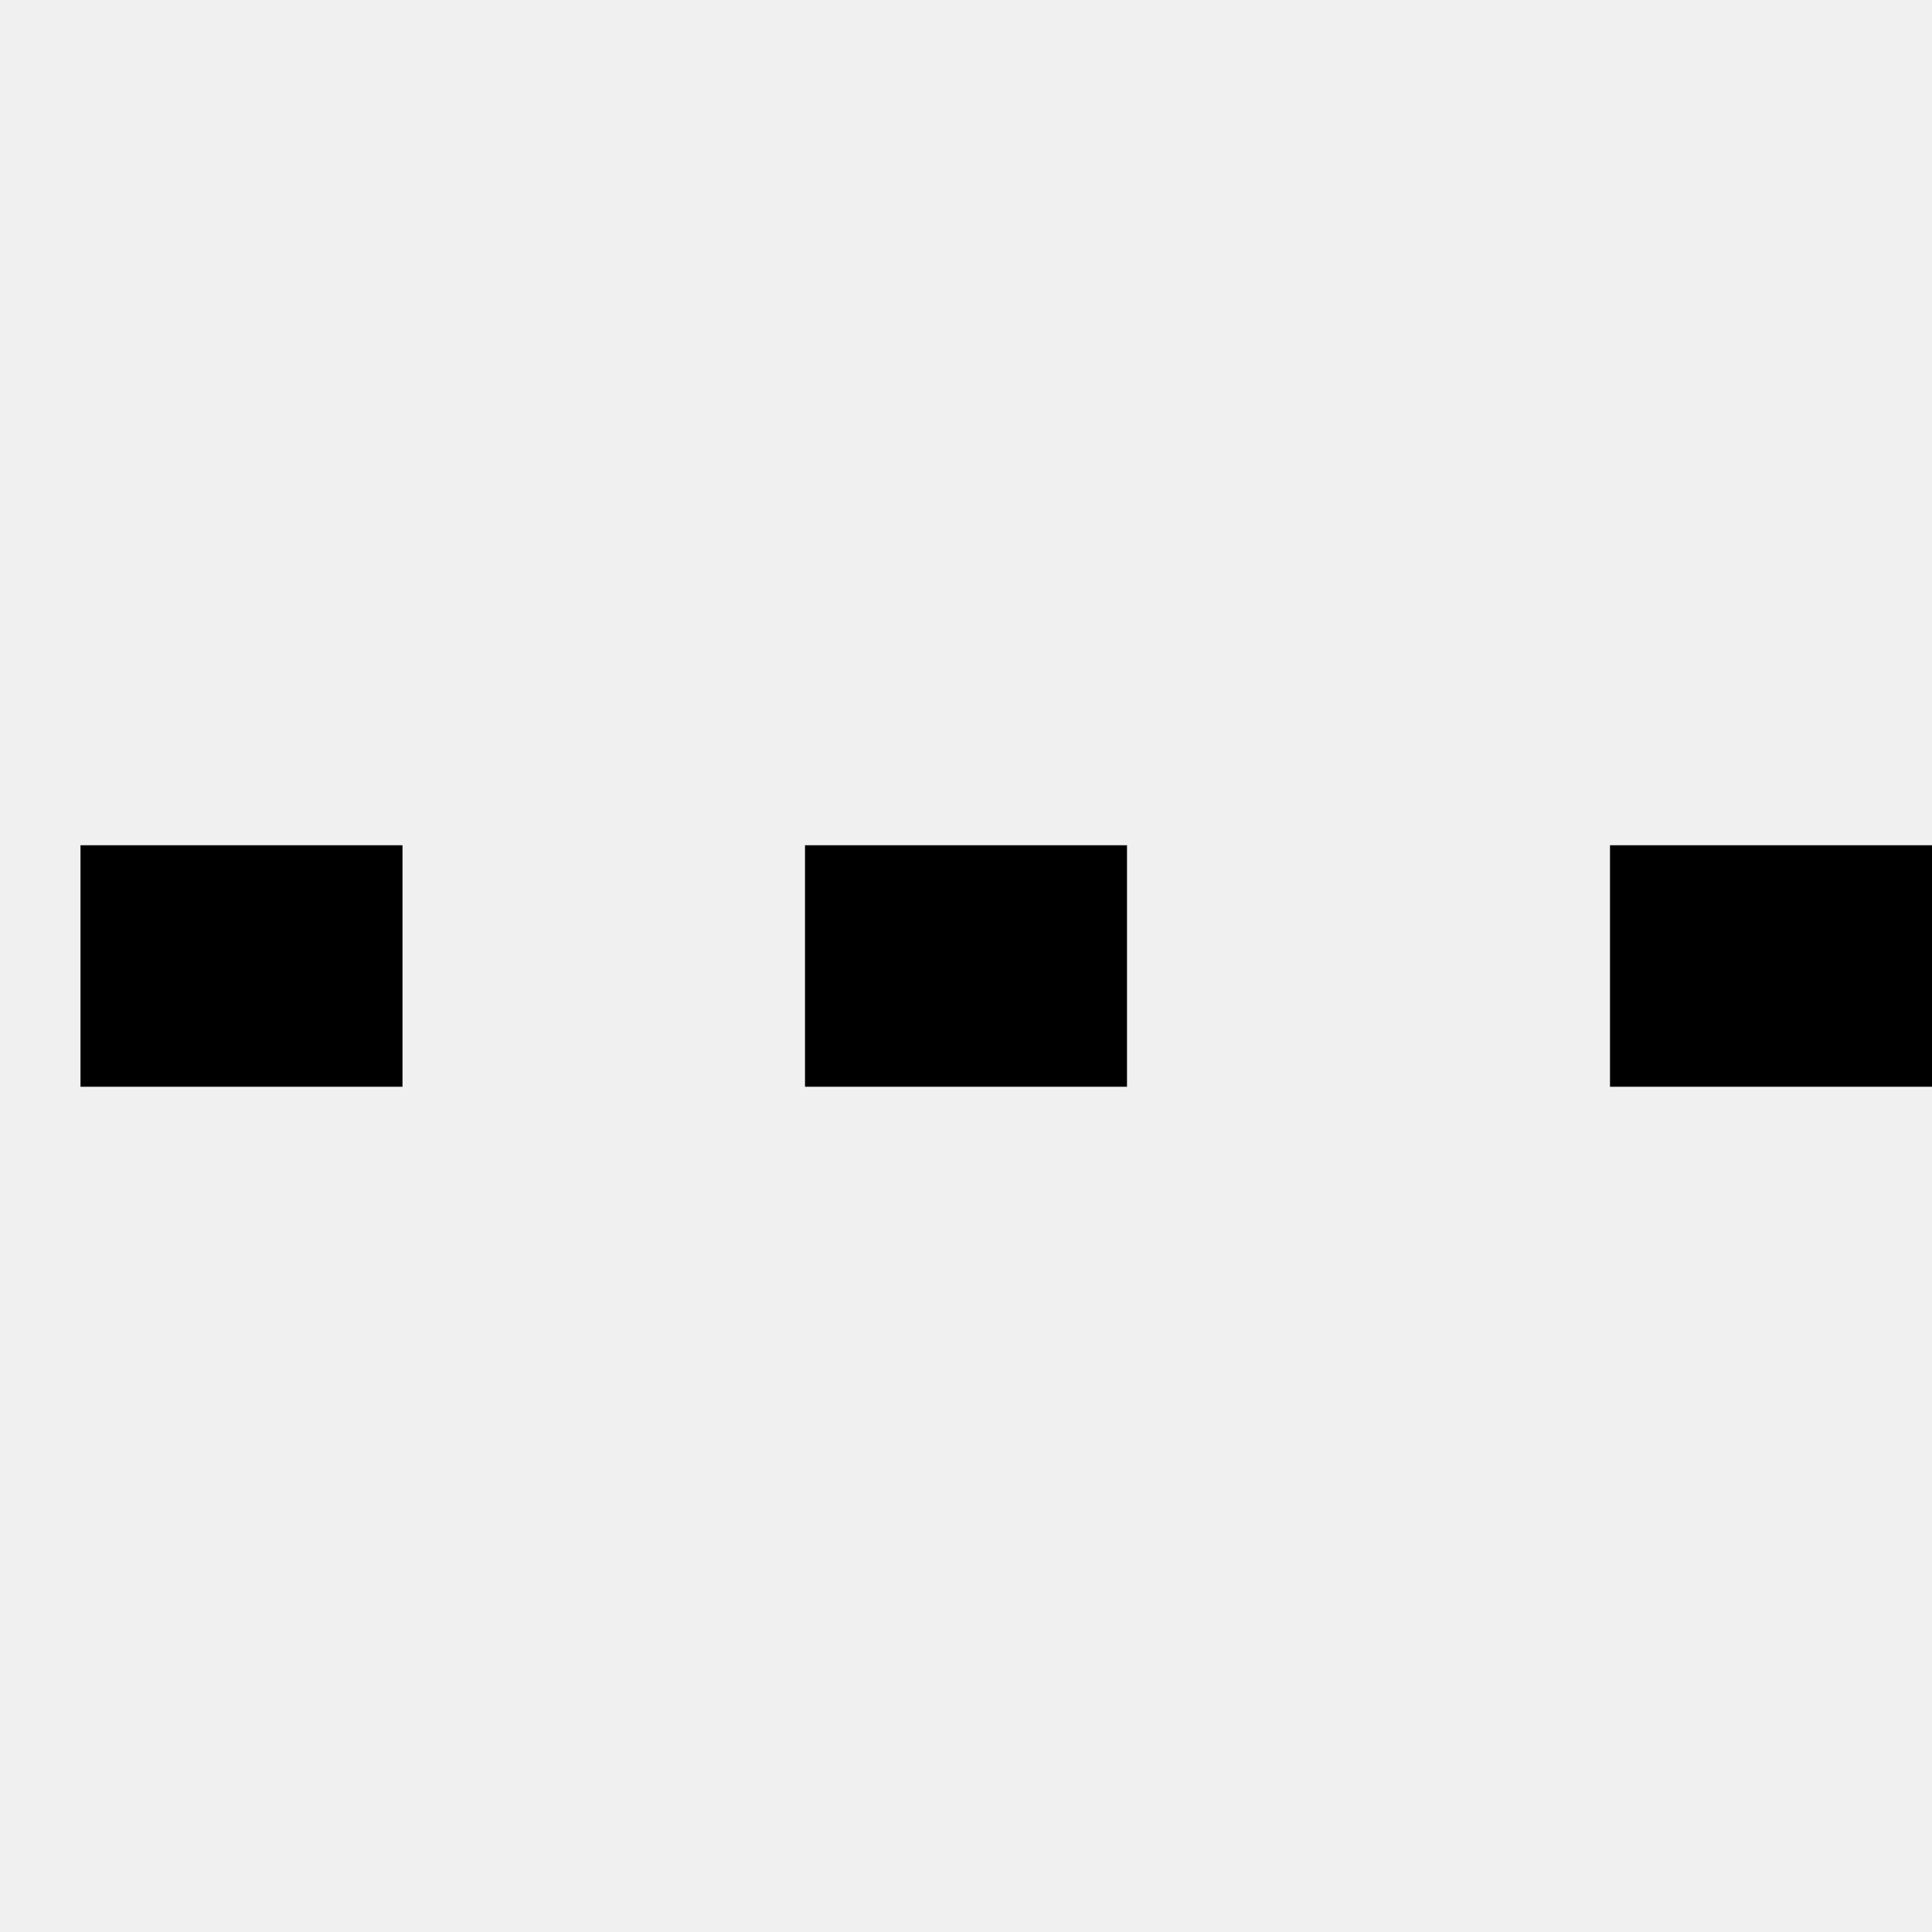
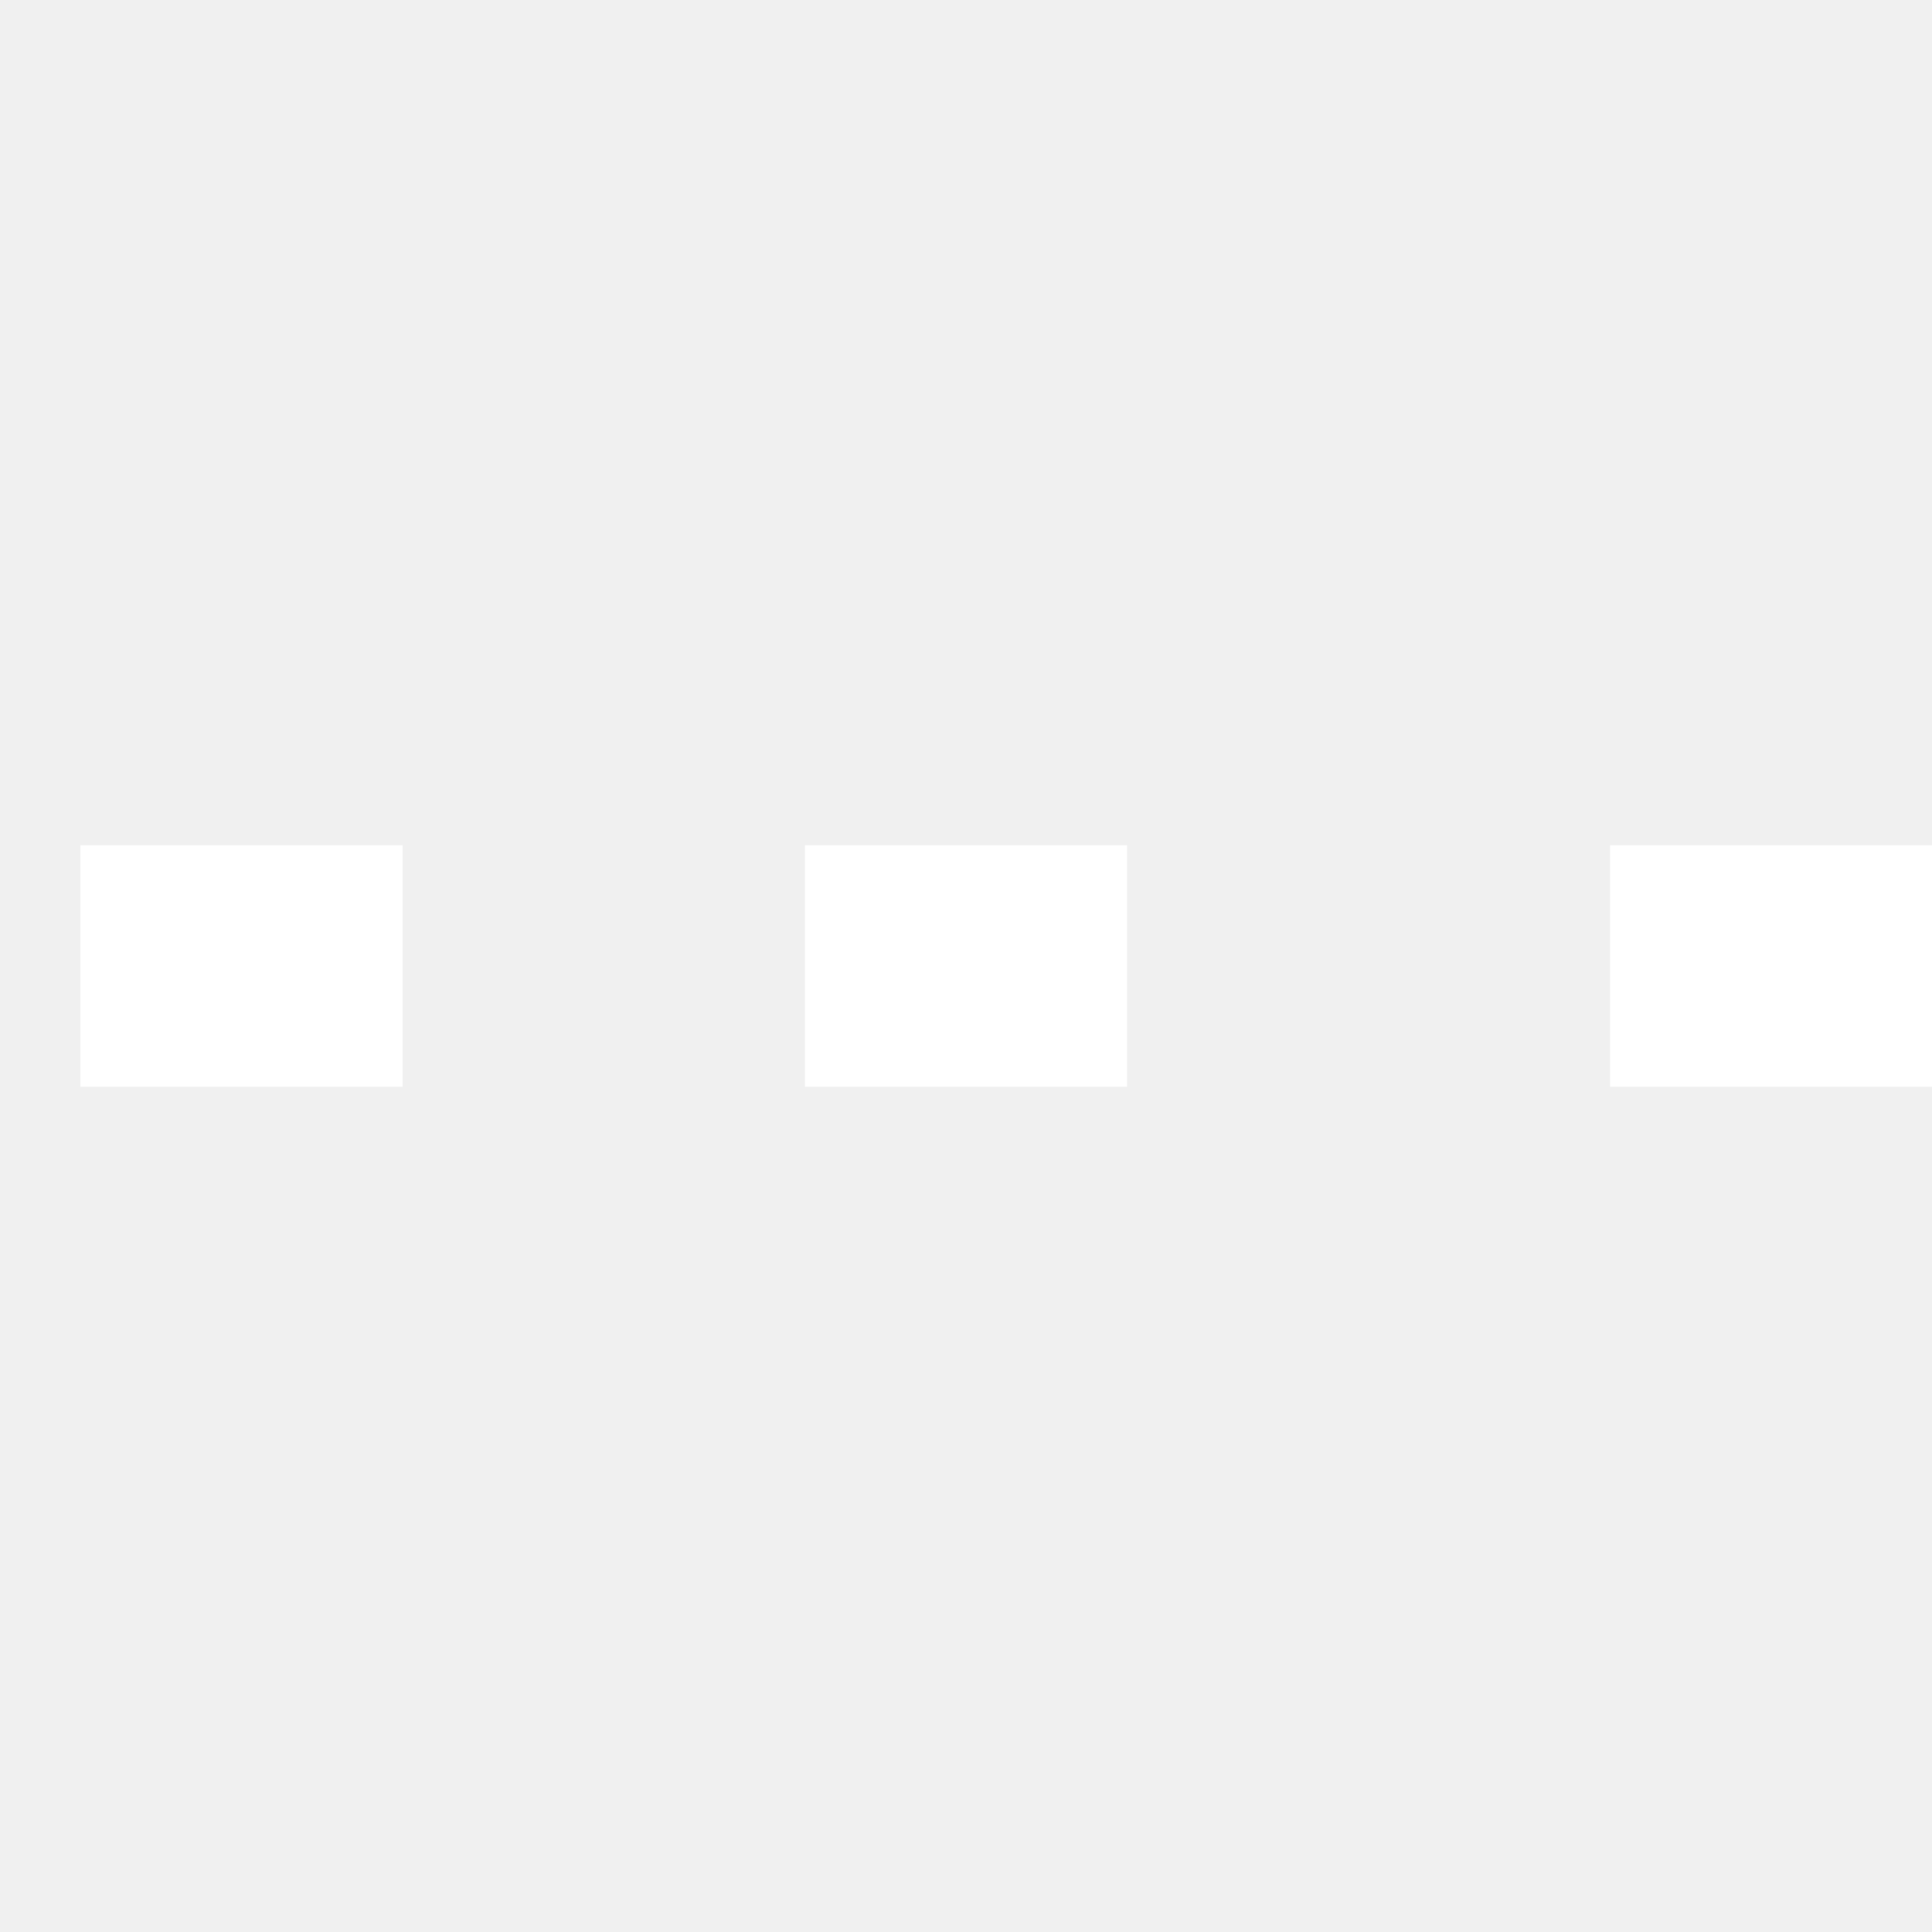
<svg xmlns="http://www.w3.org/2000/svg" height="24" viewBox="0 0 24 24" width="24">
-   <line x1="1" y1="12" x2="5" y2="12" style="stroke:black; stroke-width:3" />
-   <line x1="10" y1="12" x2="14" y2="12" style="stroke:black; stroke-width:3" />
-   <line x1="20" y1="12" x2="24" y2="12" style="stroke:black; stroke-width:3" />
+   <line x1="1" y1="12" x2="5" y2="12" style="stroke:white; stroke-width:3" />
+   <line x1="10" y1="12" x2="14" y2="12" style="stroke:white; stroke-width:3" />
+   <line x1="20" y1="12" x2="24" y2="12" style="stroke:white; stroke-width:3" />
</svg>
